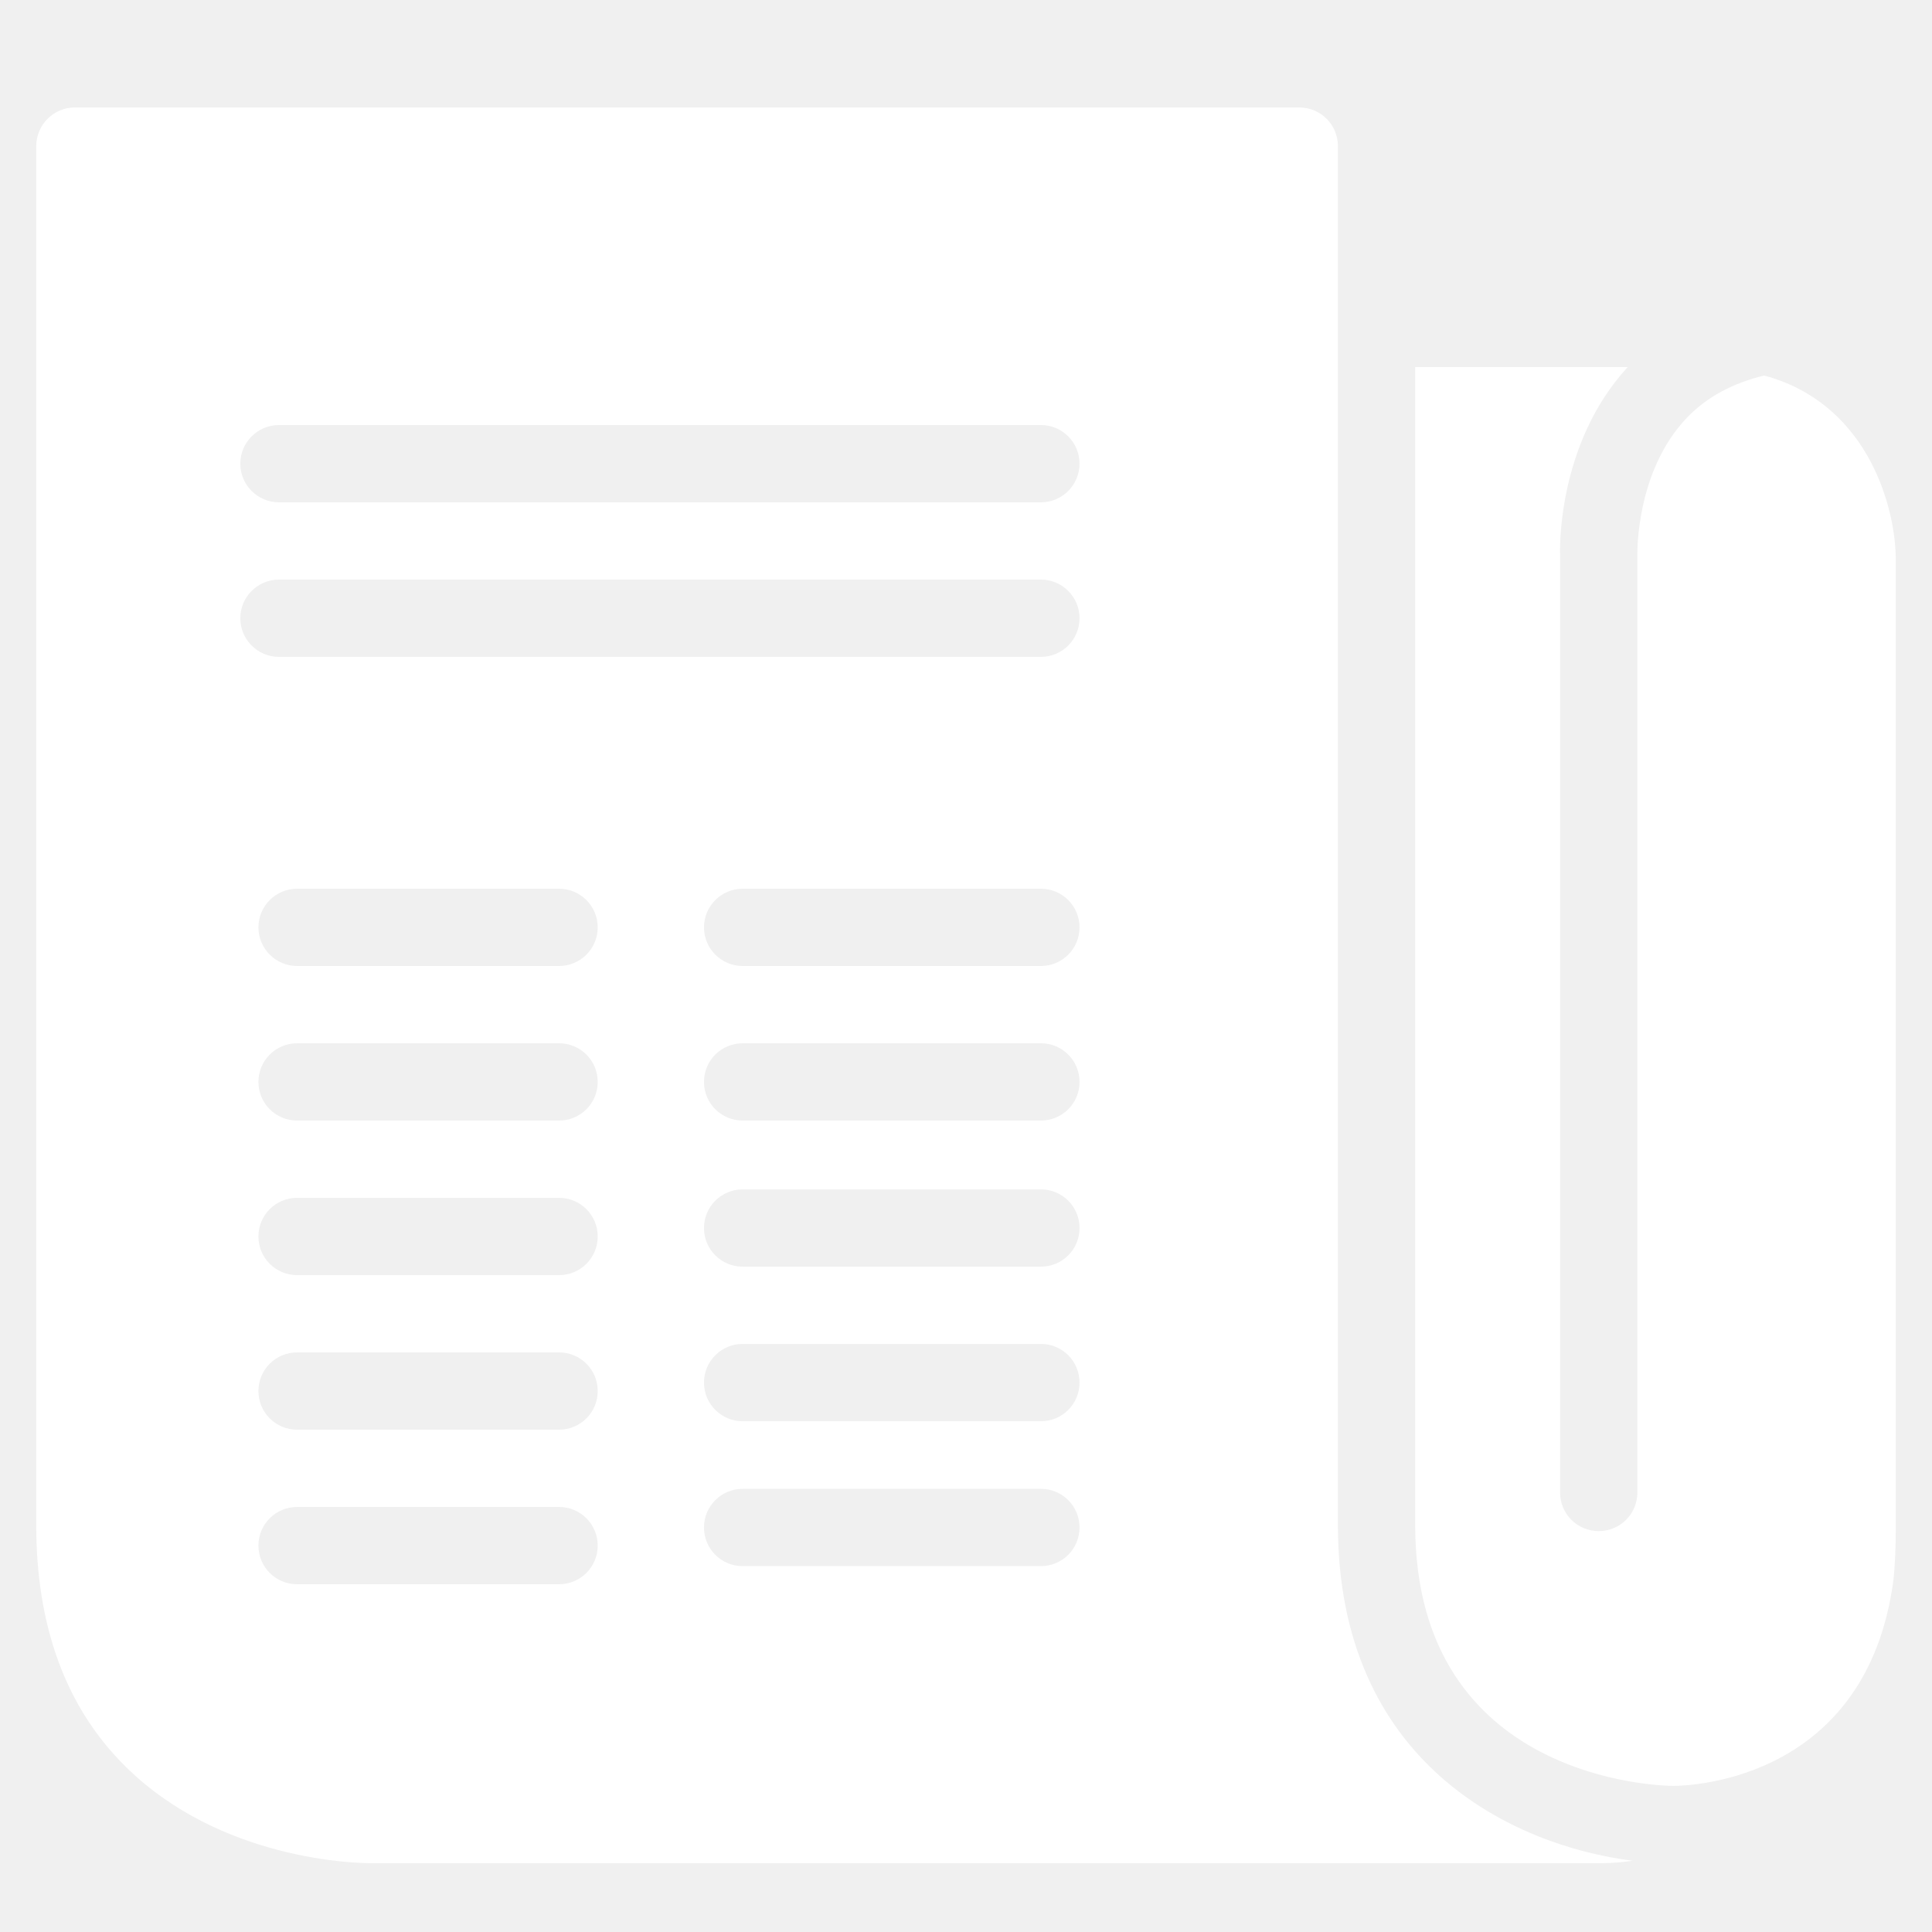
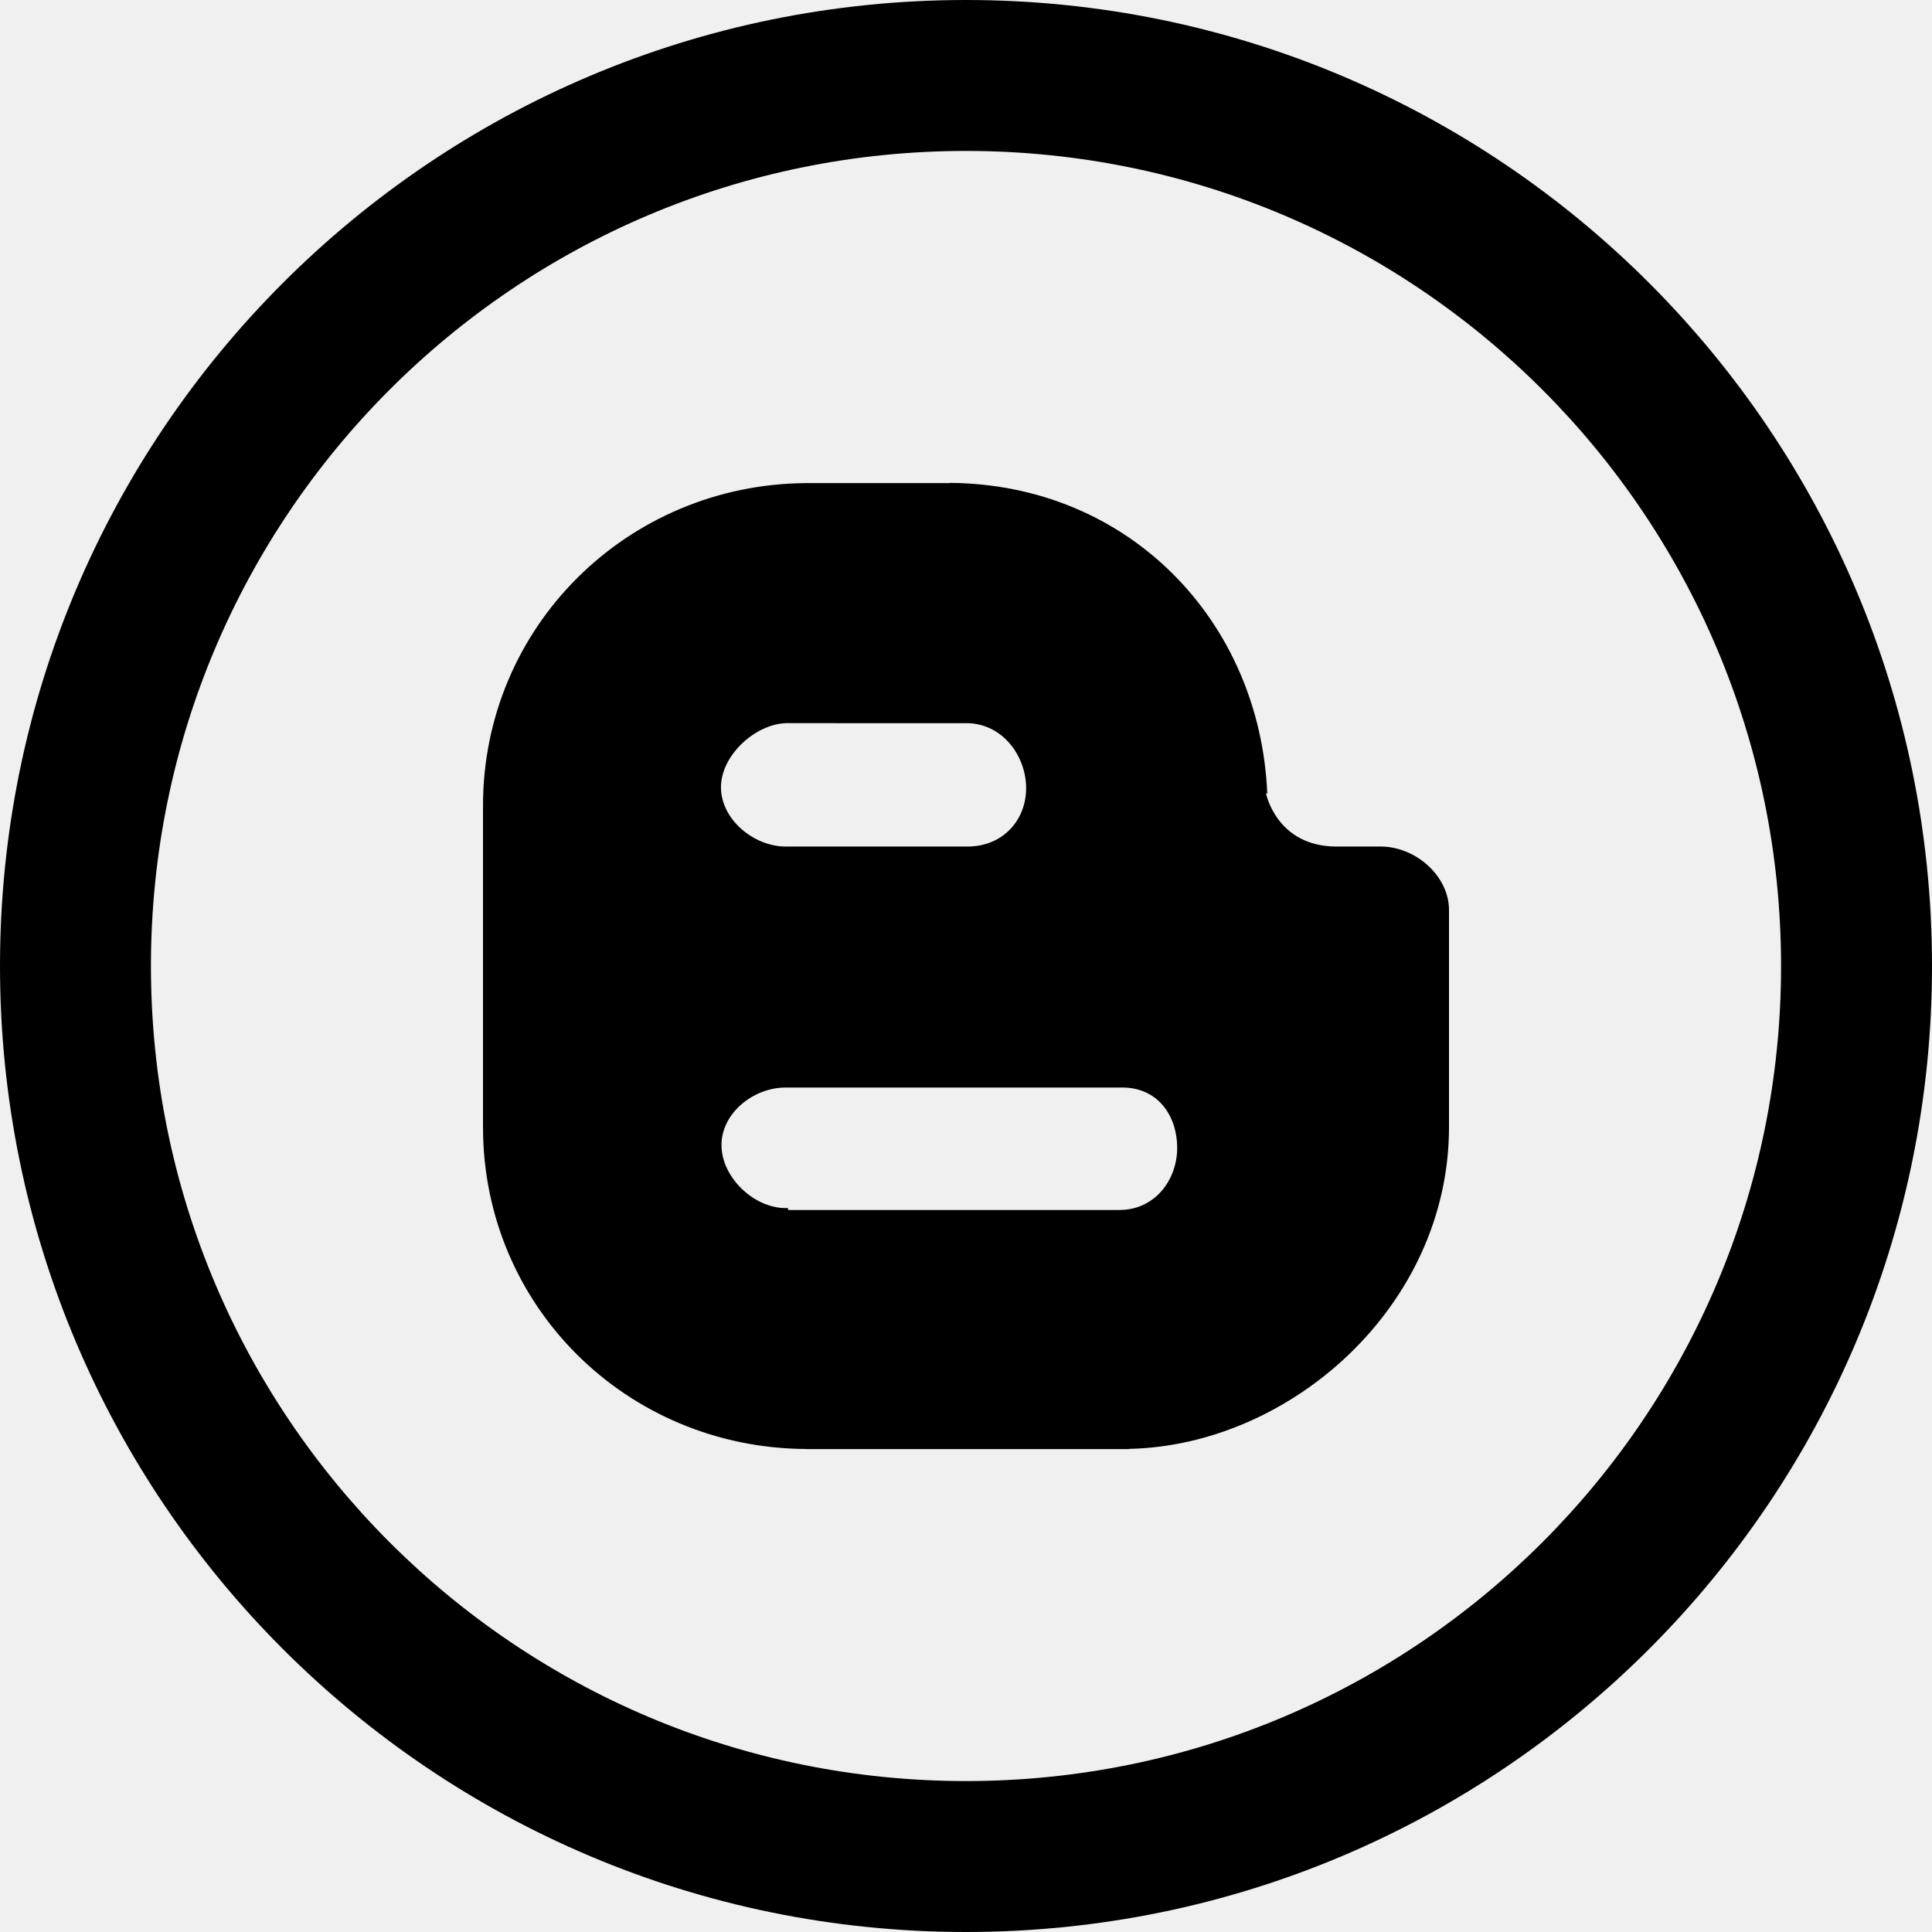
- <svg xmlns="http://www.w3.org/2000/svg" fill="#FFFFFF" viewBox="0 0 50 50" width="50px" height="50px">
-   <path d="M 1.938 2.781 C 1.387 2.781 0.938 3.23 0.938 3.781 L 0.938 39.469 C 0.938 42.082 1.699 44.188 3.25 45.719 C 5.715 48.156 9.242 48.219 9.594 48.219 L 41.375 48.219 C 41.43 48.219 41.773 48.227 42.25 48.156 C 39.137 47.762 34.625 45.617 34.625 39.469 L 34.625 3.781 C 34.625 3.23 34.18 2.781 33.625 2.781 Z M 36.625 9.5 L 36.625 39.469 C 36.625 46.113 43.039 46.219 43.312 46.219 C 43.852 46.215 48.312 46.012 49 40.906 C 49.047 40.473 49.062 40.02 49.062 39.531 L 49.062 14.438 C 49.062 14.434 49.062 14.41 49.062 14.406 C 49.027 12.957 48.25 10.414 45.656 9.719 C 44.844 9.914 44.168 10.277 43.656 10.812 C 42.332 12.195 42.375 14.324 42.375 14.344 L 42.375 38.625 C 42.375 39.18 41.93 39.625 41.375 39.625 C 40.82 39.625 40.375 39.18 40.375 38.625 L 40.375 14.375 C 40.371 14.301 40.273 11.512 42.125 9.5 Z M 7.219 11 L 26.938 11 C 27.492 11 27.938 11.449 27.938 12 C 27.938 12.551 27.492 13 26.938 13 L 7.219 13 C 6.668 13 6.219 12.551 6.219 12 C 6.219 11.449 6.668 11 7.219 11 Z M 7.219 15 L 26.938 15 C 27.492 15 27.938 15.449 27.938 16 C 27.938 16.551 27.492 17 26.938 17 L 7.219 17 C 6.668 17 6.219 16.551 6.219 16 C 6.219 15.449 6.668 15 7.219 15 Z M 7.688 23 L 14.469 23 C 15.02 23 15.469 23.449 15.469 24 C 15.469 24.551 15.02 25 14.469 25 L 7.688 25 C 7.137 25 6.688 24.551 6.688 24 C 6.688 23.449 7.137 23 7.688 23 Z M 19.219 23 L 26.938 23 C 27.492 23 27.938 23.449 27.938 24 C 27.938 24.551 27.492 25 26.938 25 L 19.219 25 C 18.668 25 18.219 24.551 18.219 24 C 18.219 23.449 18.668 23 19.219 23 Z M 7.688 27 L 14.469 27 C 15.02 27 15.469 27.445 15.469 28 C 15.469 28.555 15.02 29 14.469 29 L 7.688 29 C 7.137 29 6.688 28.555 6.688 28 C 6.688 27.445 7.137 27 7.688 27 Z M 19.219 27 L 26.938 27 C 27.492 27 27.938 27.445 27.938 28 C 27.938 28.555 27.492 29 26.938 29 L 19.219 29 C 18.668 29 18.219 28.555 18.219 28 C 18.219 27.445 18.668 27 19.219 27 Z M 19.219 30.781 L 26.938 30.781 C 27.492 30.781 27.938 31.227 27.938 31.781 C 27.938 32.336 27.492 32.781 26.938 32.781 L 19.219 32.781 C 18.668 32.781 18.219 32.336 18.219 31.781 C 18.219 31.227 18.668 30.781 19.219 30.781 Z M 7.688 31 L 14.469 31 C 15.02 31 15.469 31.445 15.469 32 C 15.469 32.555 15.02 33 14.469 33 L 7.688 33 C 7.137 33 6.688 32.555 6.688 32 C 6.688 31.445 7.137 31 7.688 31 Z M 19.219 34.781 L 26.938 34.781 C 27.492 34.781 27.938 35.227 27.938 35.781 C 27.938 36.336 27.492 36.781 26.938 36.781 L 19.219 36.781 C 18.668 36.781 18.219 36.336 18.219 35.781 C 18.219 35.227 18.668 34.781 19.219 34.781 Z M 7.688 35 L 14.469 35 C 15.02 35 15.469 35.445 15.469 36 C 15.469 36.555 15.02 37 14.469 37 L 7.688 37 C 7.137 37 6.688 36.555 6.688 36 C 6.688 35.445 7.137 35 7.688 35 Z M 19.219 38.531 L 26.938 38.531 C 27.492 38.531 27.938 38.977 27.938 39.531 C 27.938 40.086 27.492 40.531 26.938 40.531 L 19.219 40.531 C 18.668 40.531 18.219 40.086 18.219 39.531 C 18.219 38.977 18.668 38.531 19.219 38.531 Z M 7.688 39 L 14.469 39 C 15.02 39 15.469 39.445 15.469 40 C 15.469 40.555 15.02 41 14.469 41 L 7.688 41 C 7.137 41 6.688 40.555 6.688 40 C 6.688 39.445 7.137 39 7.688 39 Z" />
+ <svg xmlns="http://www.w3.org/2000/svg" fill="#000000" version="1.1" id="Layer_1" width="800px" height="800px" viewBox="0 0 512 512" enable-background="new 0 0 512 512" xml:space="preserve">
+   <path d="M256,0C114.609,0,0,114.609,0,256s114.609,256,256,256s256-114.609,256-256S397.391,0,256,0z M256,472  c-119.297,0-216-96.703-216-216S136.703,40,256,40s216,96.703,216,216S375.297,472,256,472z" />
+   <path d="M365.953,224.344h-9.734l0,0c0,0-1.734,0-2.016,0c-15.969,0-18.734-14.188-18.734-14.188l0.375,0.266  c-1.875-45.797-36.672-82.156-84.219-82.453v0.062h-38.562h0.562c-47.391,0.297-85.625,38.062-85.625,85.5c0,0.188,0-0.172,0-0.172  l0,0v85.344l0,0c0,47.406,38.031,85.016,85.594,85.297v0.031h85.578v-0.062C341.969,383.094,384,346.109,384,298.703l0,0v-57.516  C384,232.094,375.094,224.344,365.953,224.344z M208.812,191.625c0.125,0,0.031,0.016,0.031,0.016l0,0l47.531,0.016v-0.016  c9.5,0.203,15.562,8.859,15.562,17.234s-6.062,15.469-15.562,15.469l0,0h-47.531c0,0-0.469,0-0.594,0  c-8.531,0-17.188-7.219-17.188-15.719S200.312,191.625,208.812,191.625z M296.656,320.656L296.656,320.656h-87.812v-0.5  c0,0-0.469,0-0.594,0c-8.531,0-17.047-8.188-17.047-16.703c0-8.5,8.484-15.25,17.016-15.25c0.125,0,0.469,0,0.469,0h-0.031h89h-0.25  c9.531,0,14.562,7.594,14.562,15.984C311.969,312.562,306.172,320.656,296.656,320.656z" />
</svg>
